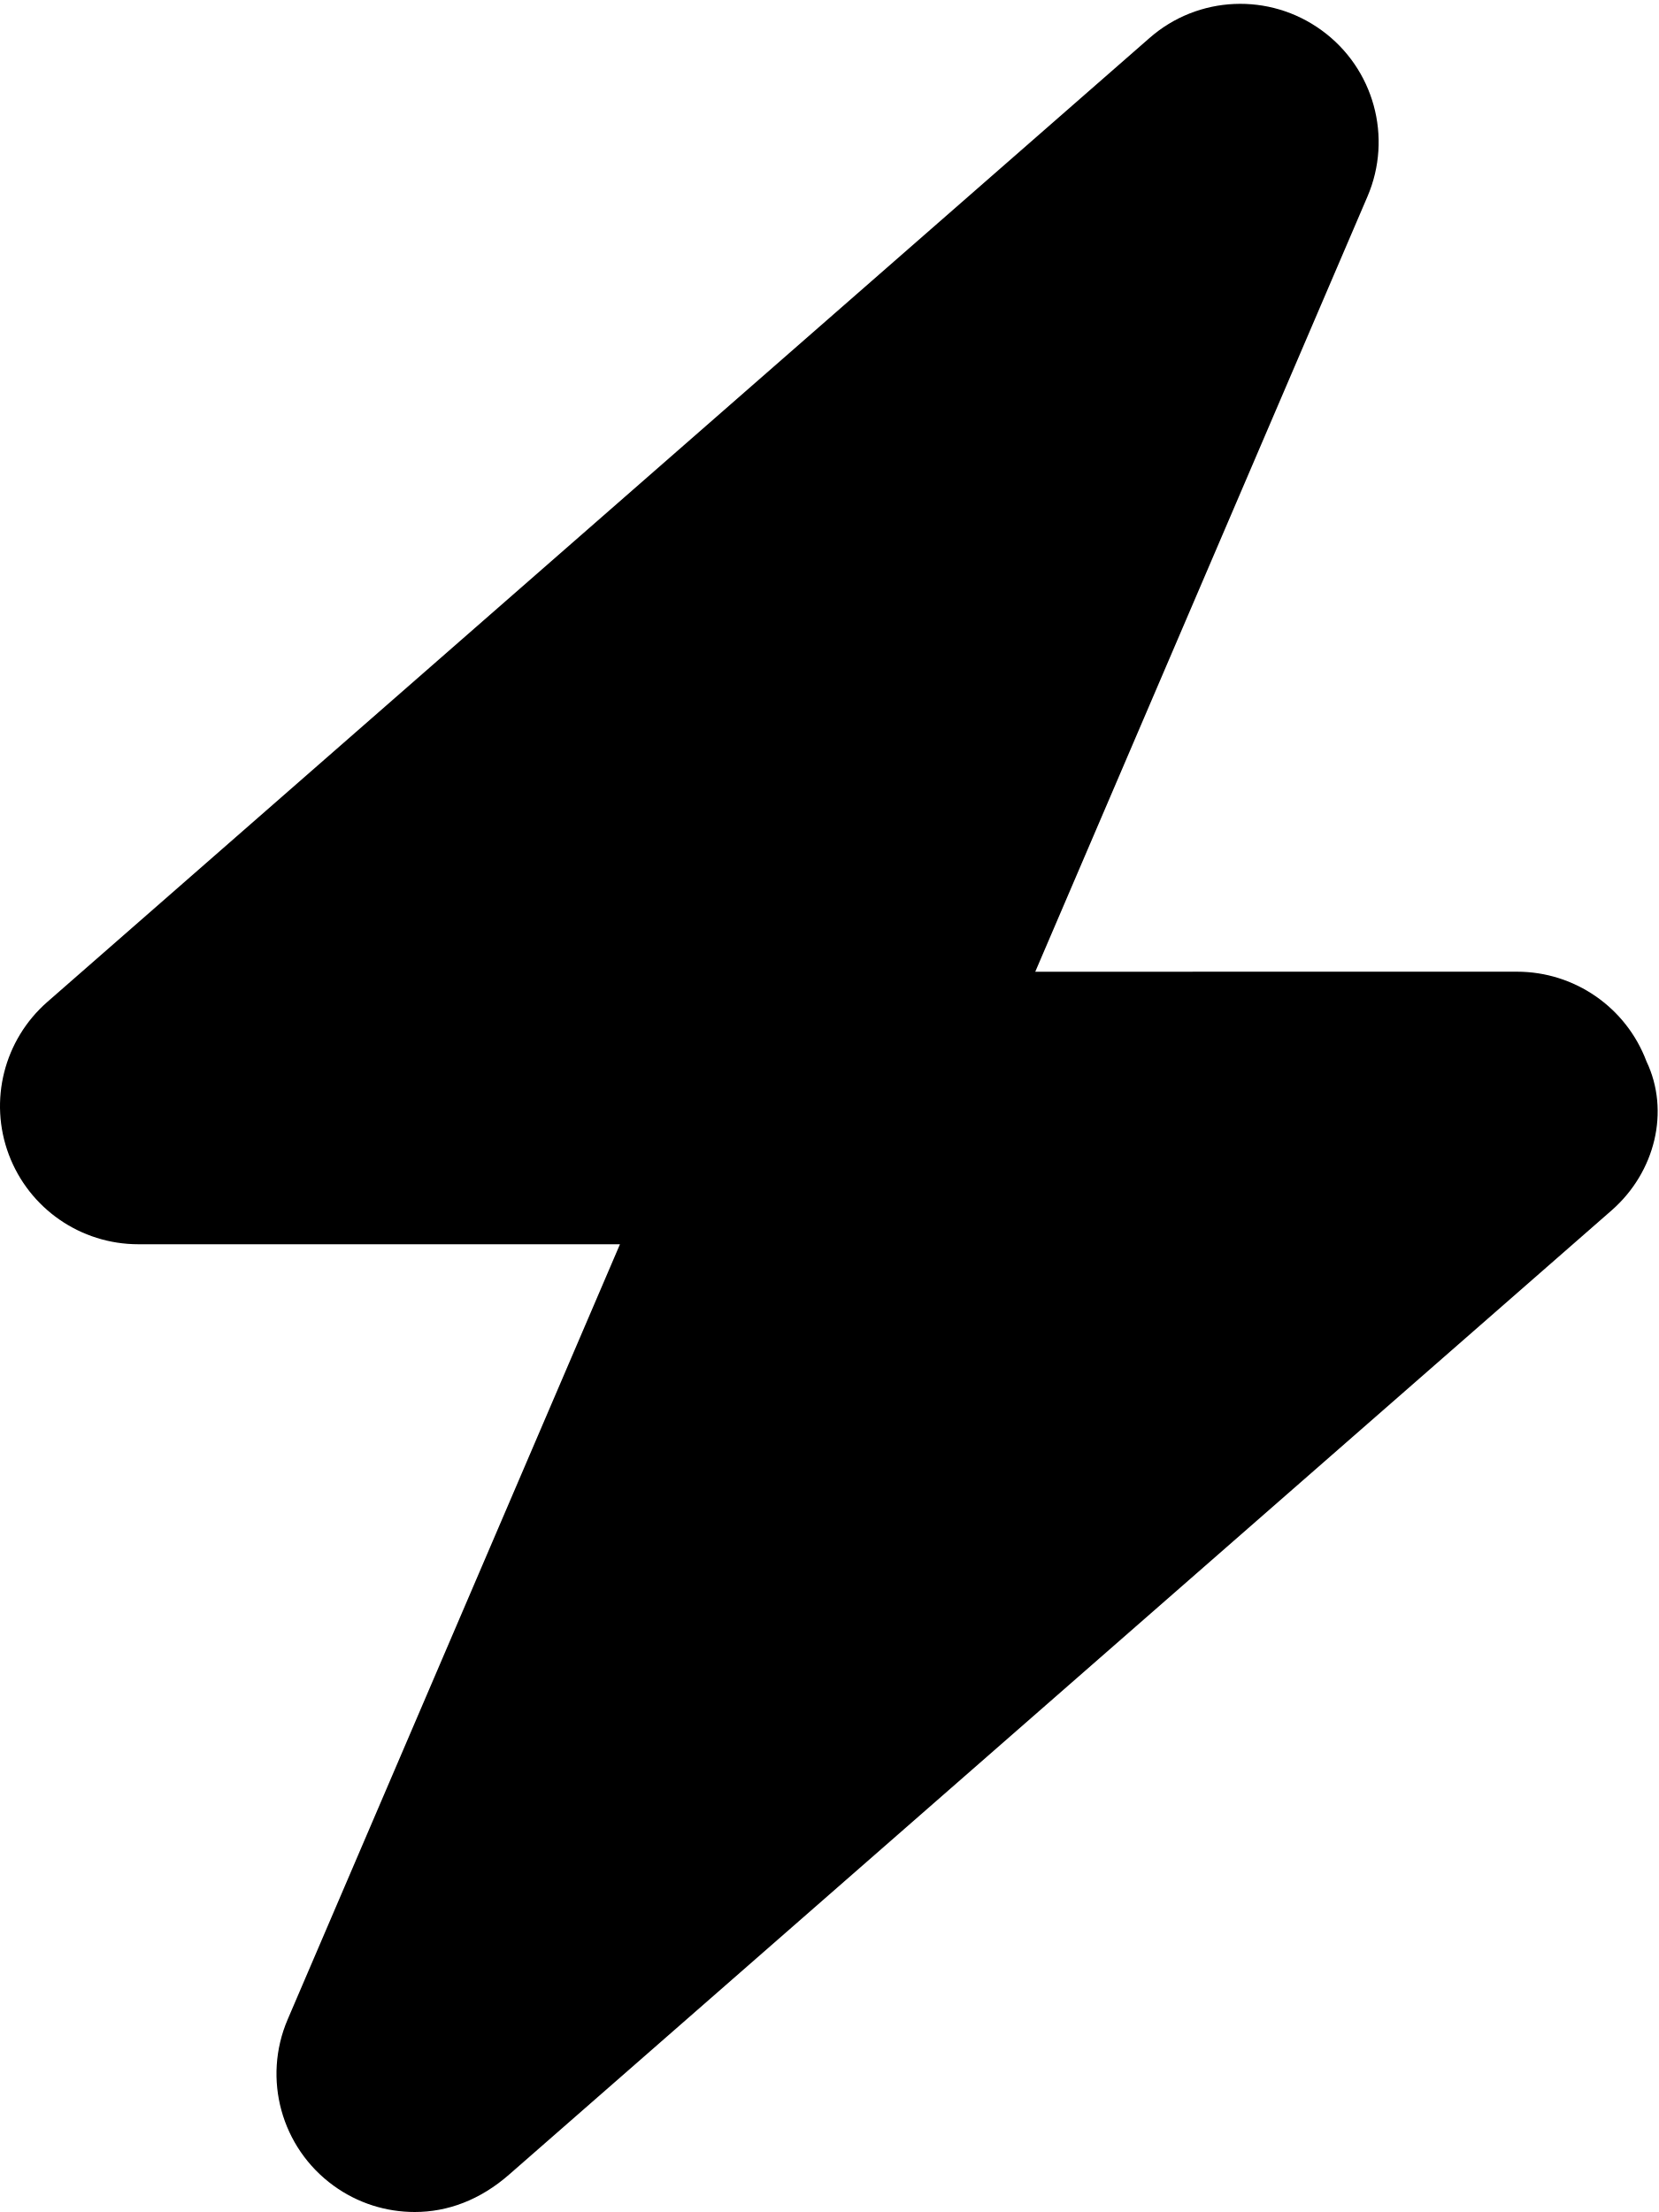
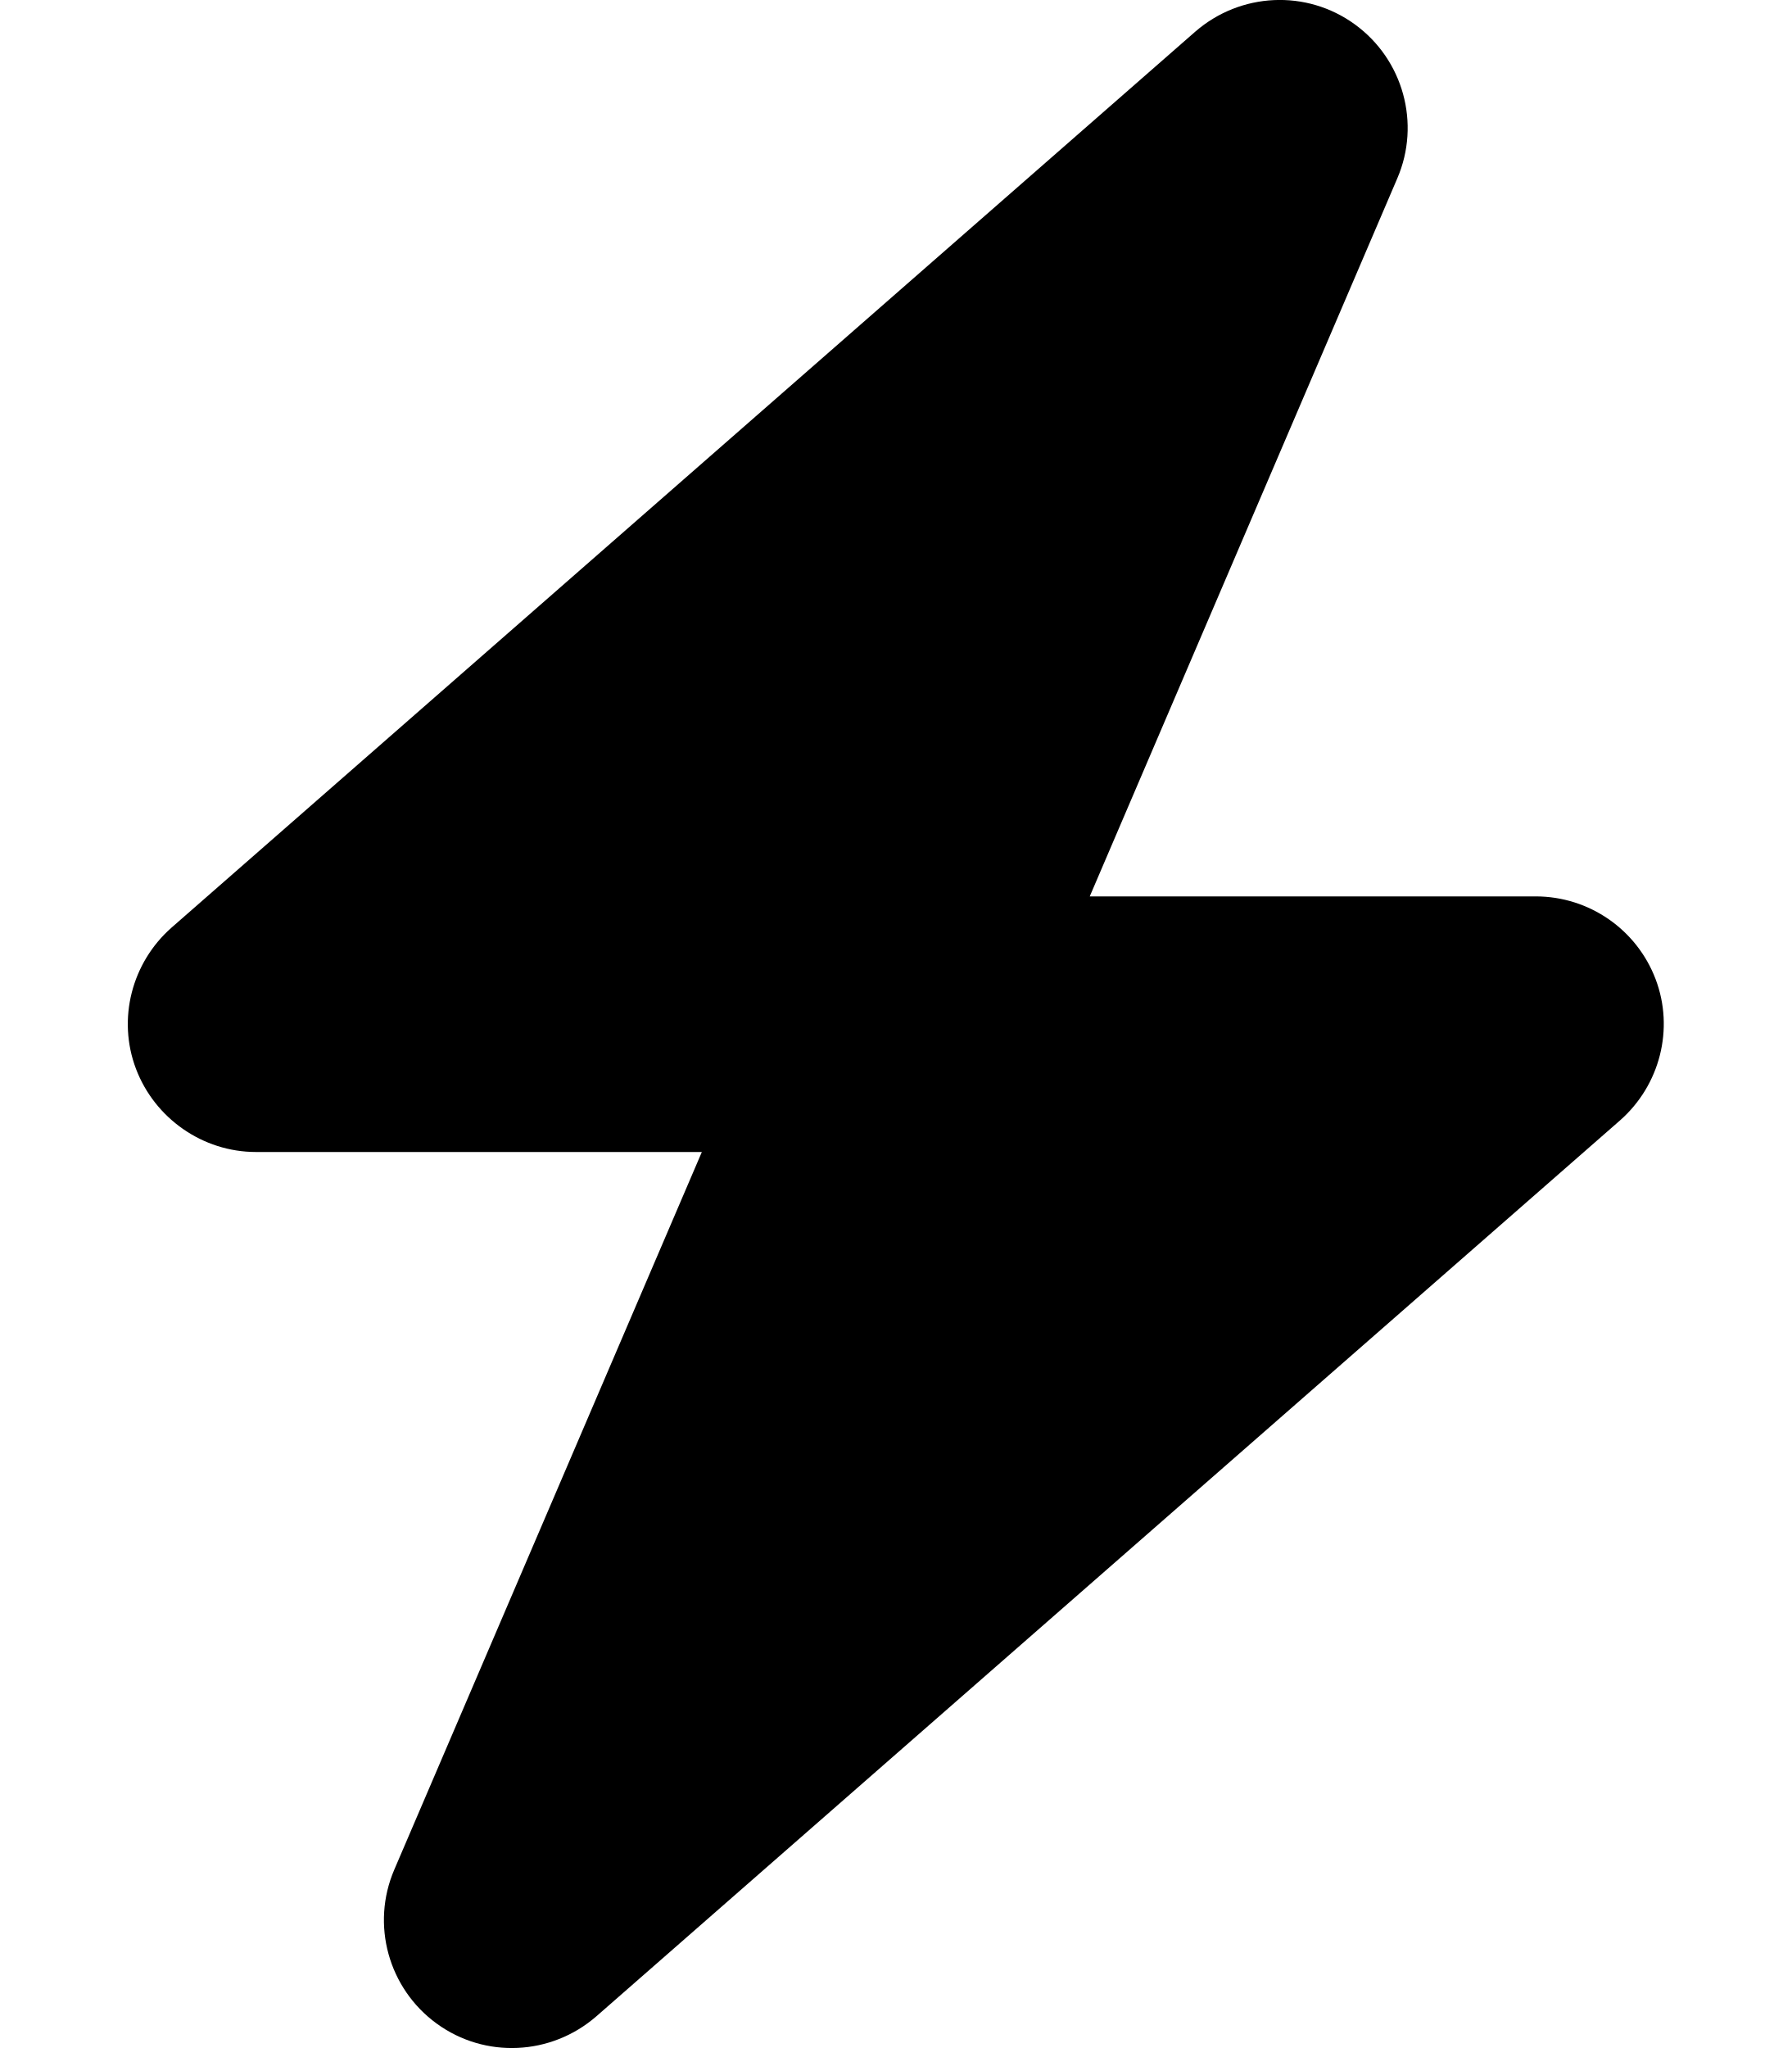
- <svg xmlns="http://www.w3.org/2000/svg" viewBox="0 0 384 512">
-   <path d="M373.1 280.1l-255.1 223.1C111.1 509.3 103.5 512 96 512c-6.593 0-13.19-2.016-18.81-6.109c-12.09-8.781-16.5-24.76-10.59-38.5L143.5 288L32.01 288c-13.34 0-25.28-8.266-29.97-20.75c-4.687-12.47-1.125-26.55 8.906-35.33l255.1-223.1c11.25-9.89 27.81-10.58 39.87-1.799c12.09 8.781 16.5 24.76 10.59 38.5l-76.88 179.4l111.5-.008c13.34 0 25.28 8.266 29.97 20.75C386.6 257.2 383.1 271.3 373.1 280.1z" />
+ <svg xmlns="http://www.w3.org/2000/svg" viewBox="0 0 448 512">
+   <path d="M349.4 44.6c5.9-13.7 1.5-29.7-10.6-38.5s-28.6-8-39.9 1.8l-256 224c-10 8.8-13.6 22.9-8.9 35.3S50.7 288 64 288H175.5L98.6 467.4c-5.9 13.7-1.5 29.7 10.6 38.5s28.6 8 39.9-1.8l256-224c10-8.8 13.6-22.9 8.9-35.3s-16.6-20.7-30-20.7H272.5L349.4 44.6z" />
</svg>
